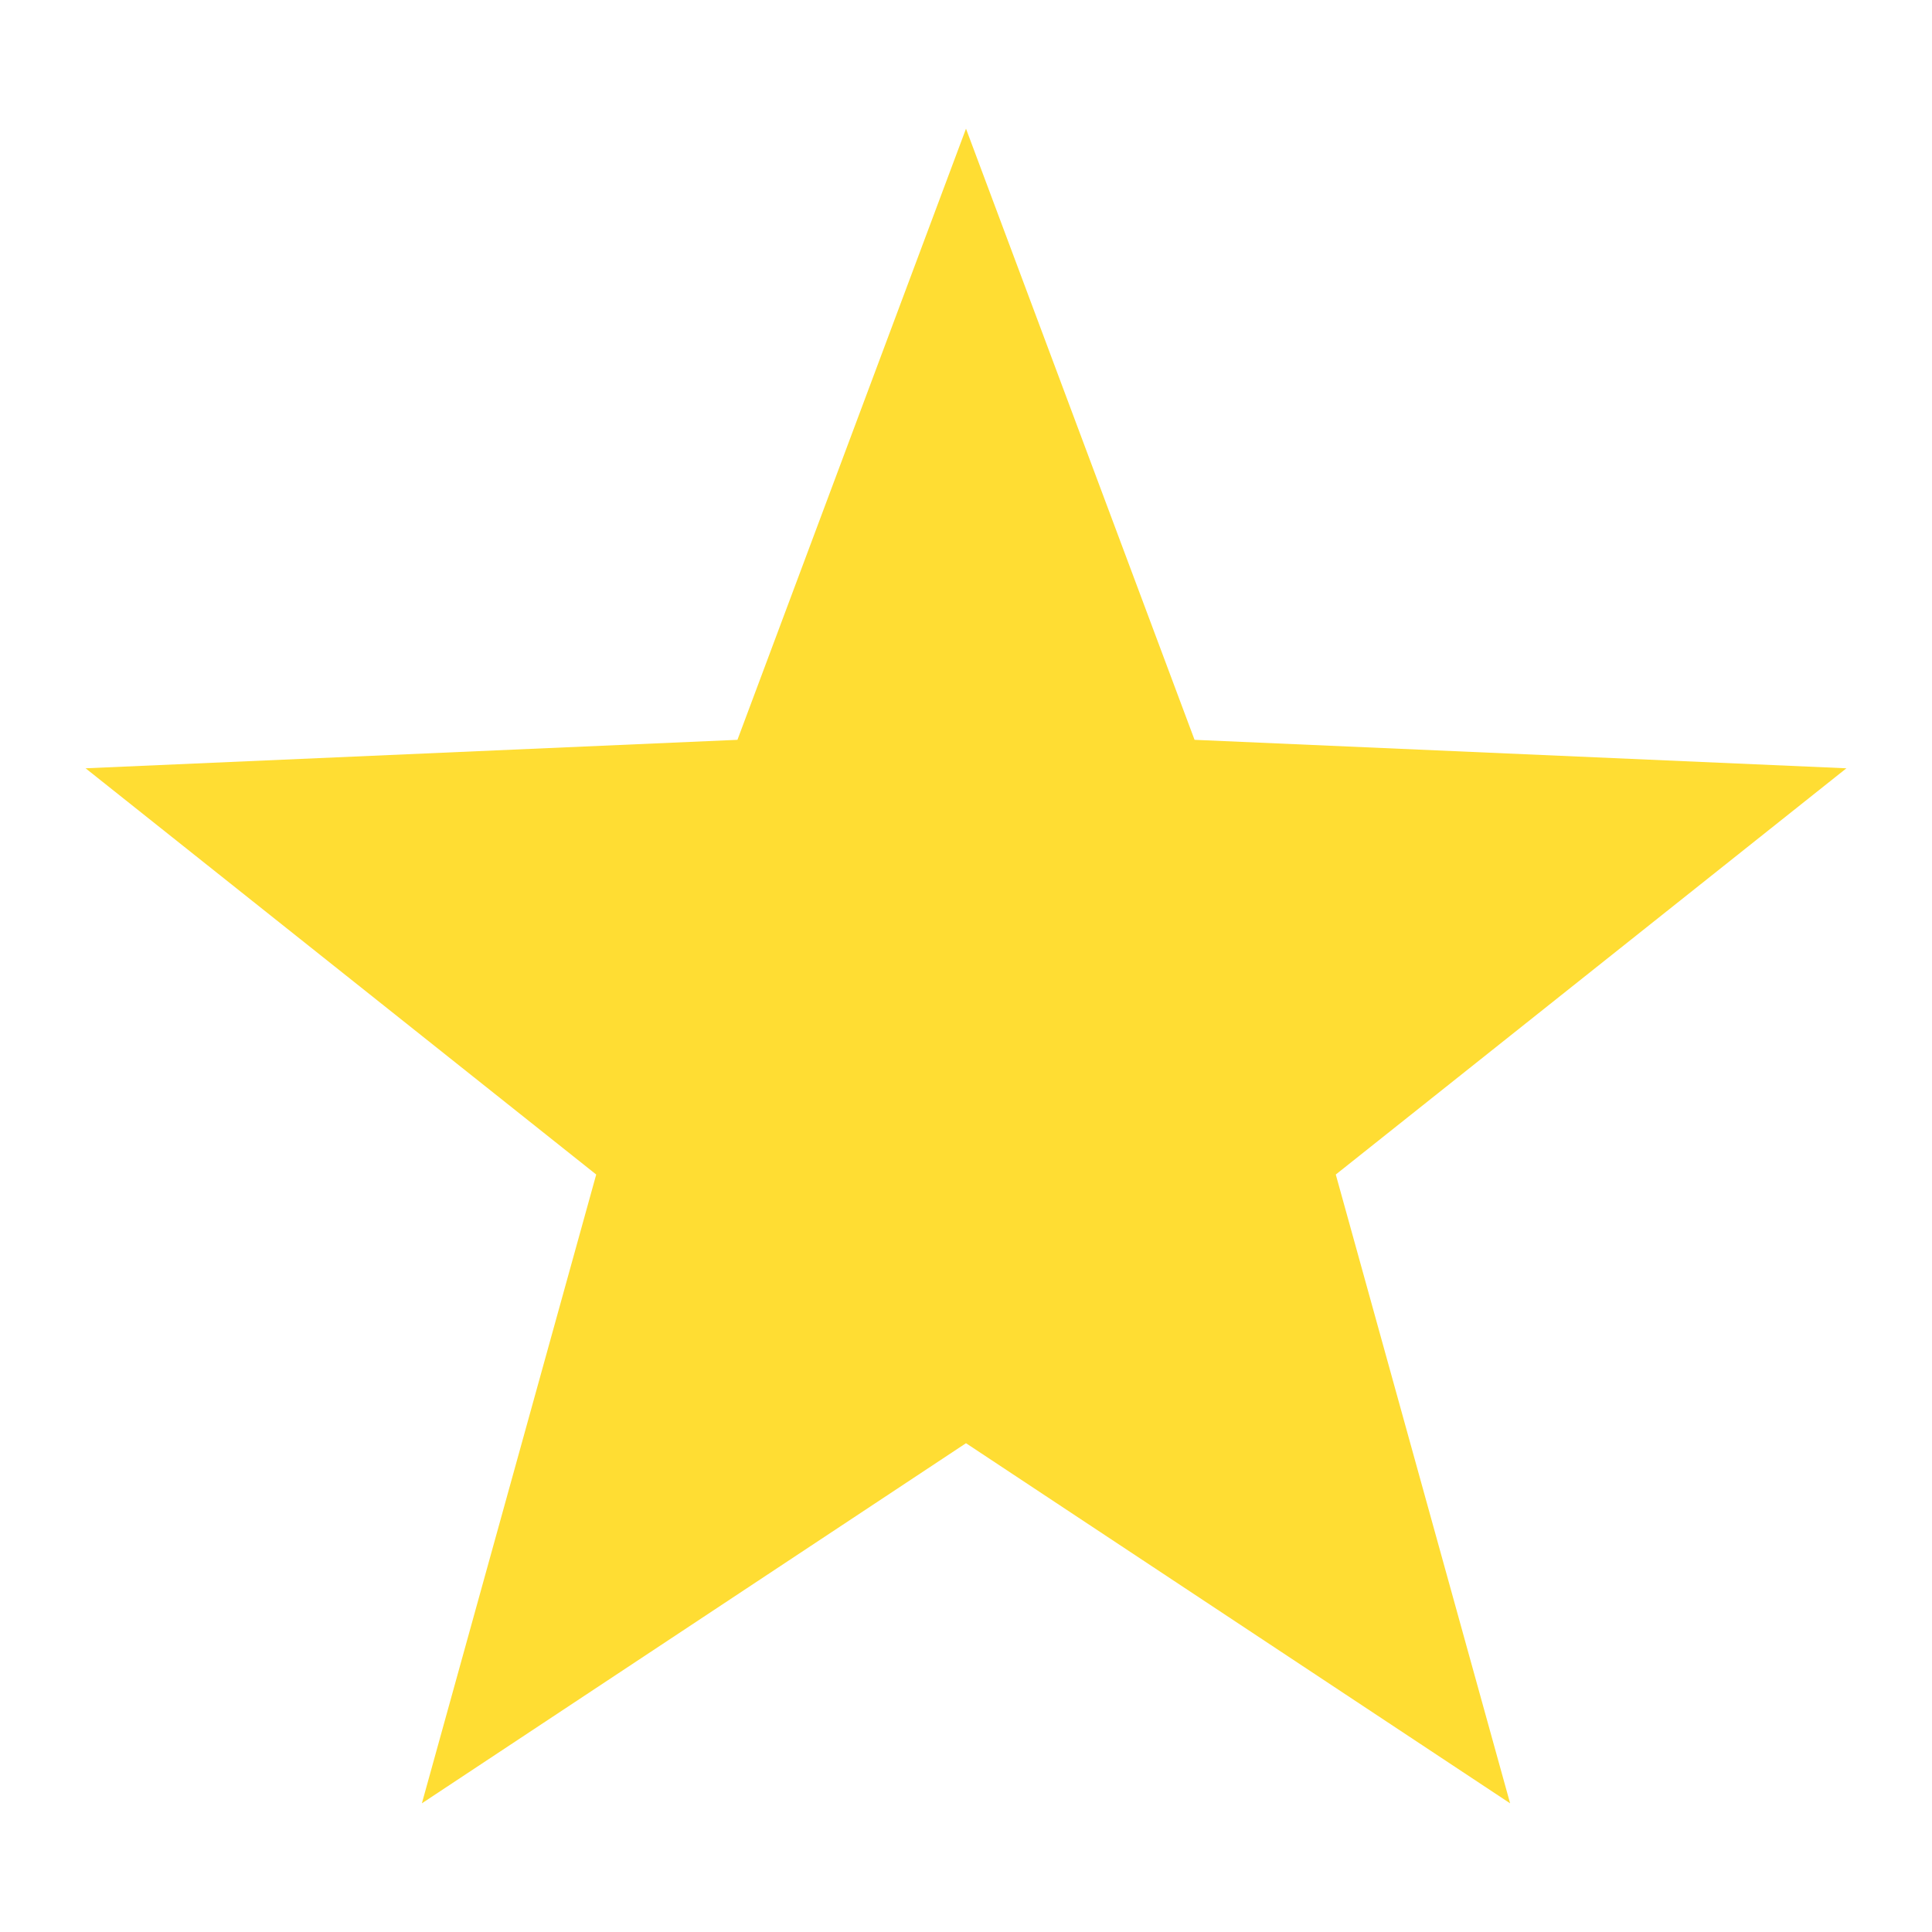
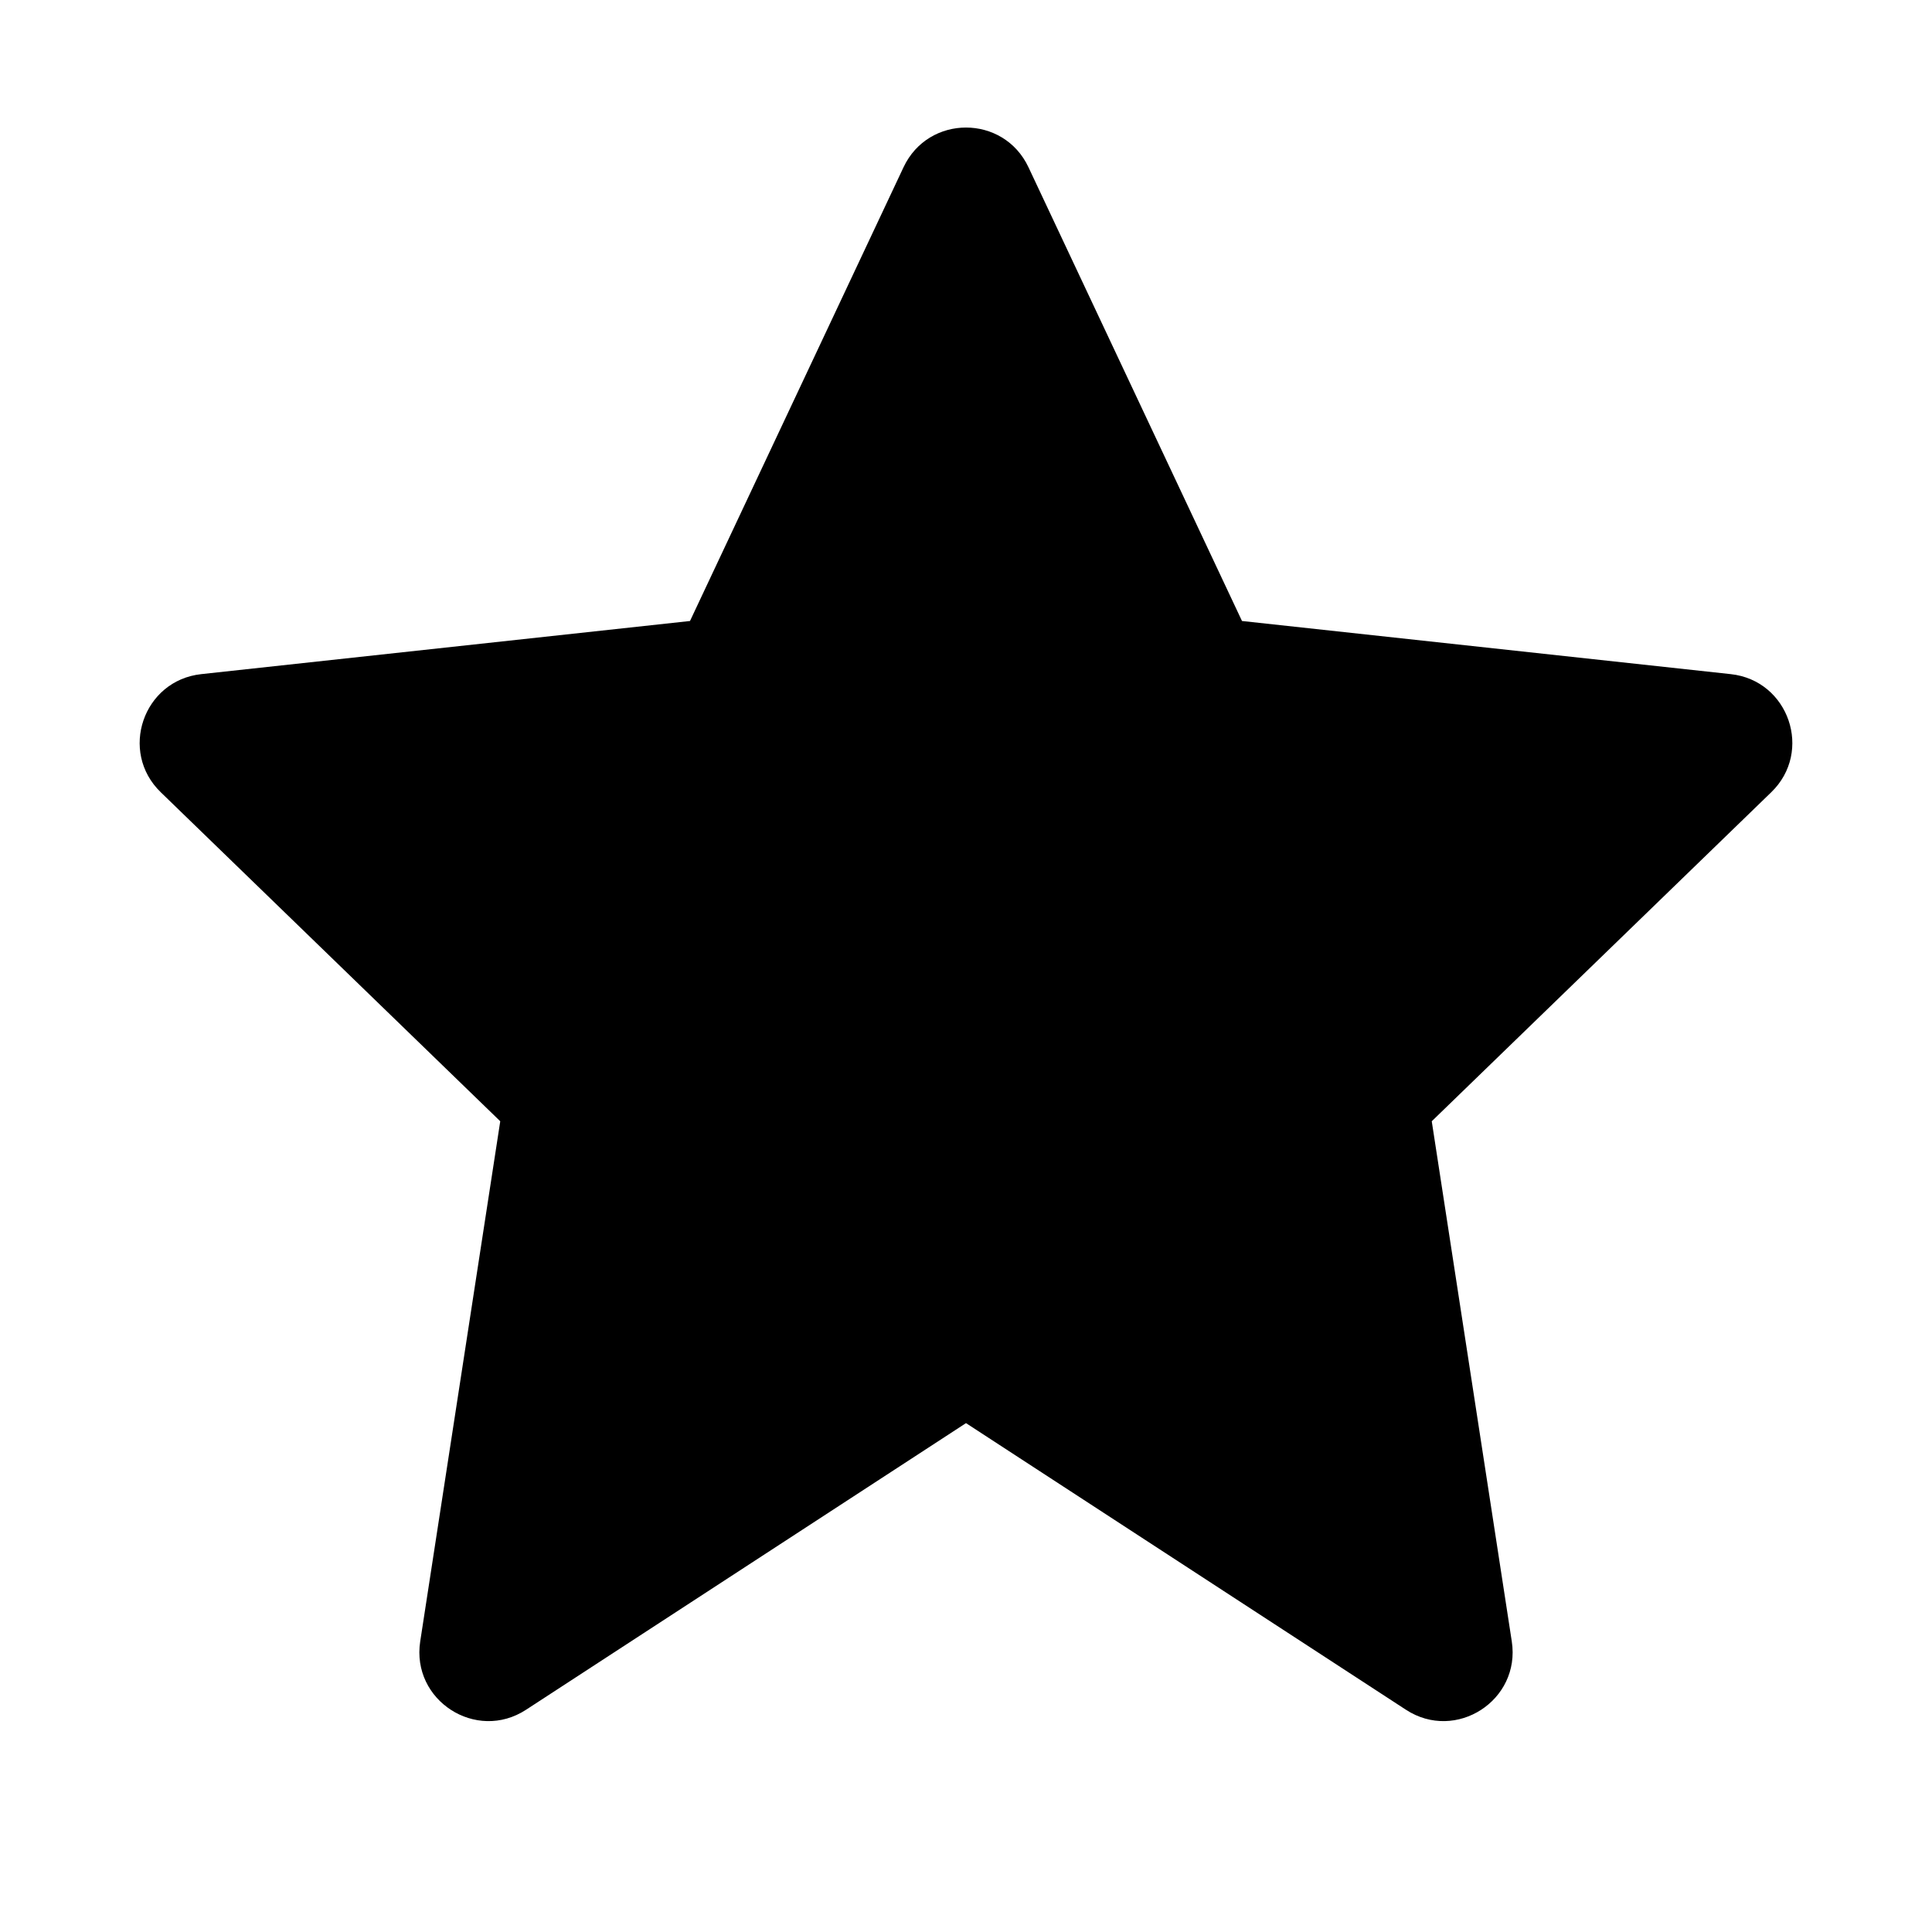
- <svg xmlns="http://www.w3.org/2000/svg" width="30" height="30" viewBox="0 0 30 30" fill="#FFDD33">
-   <path d="M15 1.998L18.549 11.488L28.671 11.93L20.742 18.238L23.449 28.002L15 22.41L6.551 28.002L9.258 18.238L1.329 11.93L11.451 11.488L15 1.998Z" />
+ <svg xmlns="http://www.w3.org/2000/svg" width="28" height="28" viewBox="0 0 28 28" fill="black">
+   <path d="M13.095 2.423C13.456 1.657 14.544 1.657 14.905 2.423L18 9L25.083 9.77C25.925 9.861 26.279 10.893 25.67 11.482L20.75 16.25L21.91 23.789C22.041 24.643 21.1 25.251 20.376 24.779L14 20.625L7.624 24.779C6.9 25.251 5.959 24.643 6.09 23.789L7.25 16.25L2.33 11.482C1.721 10.893 2.075 9.861 2.917 9.77L10 9L13.095 2.423Z" />
</svg>
